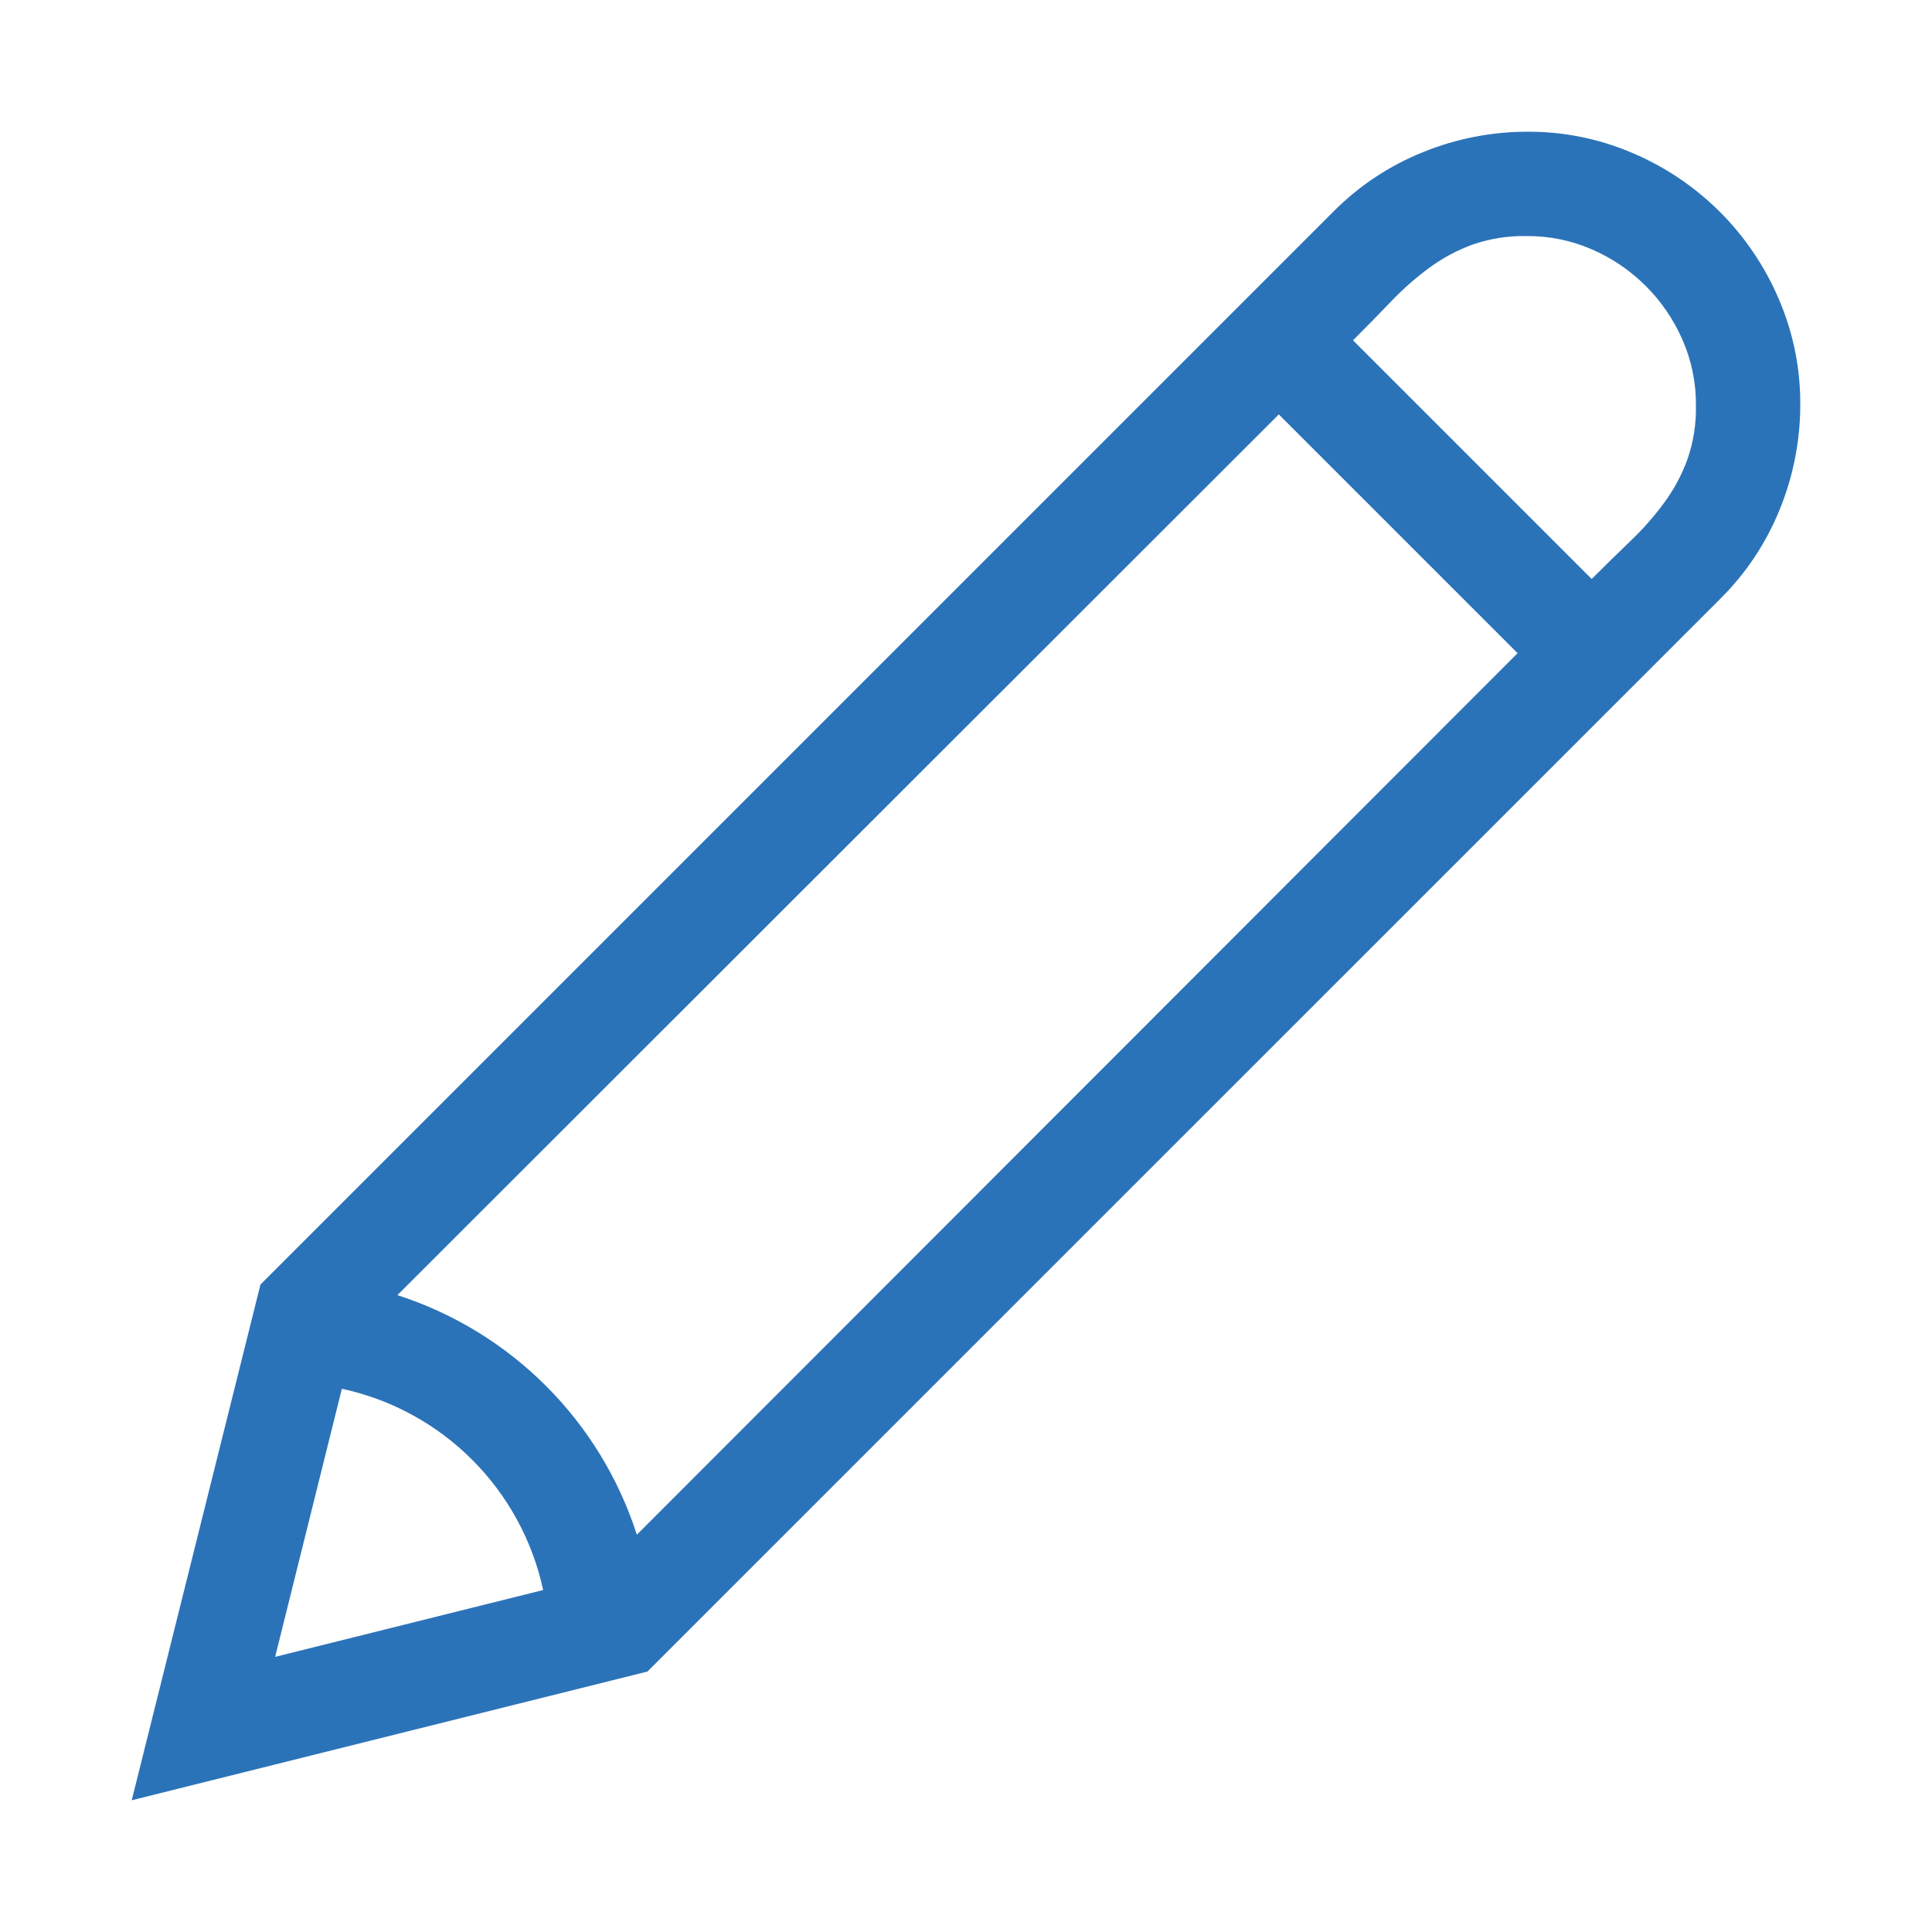
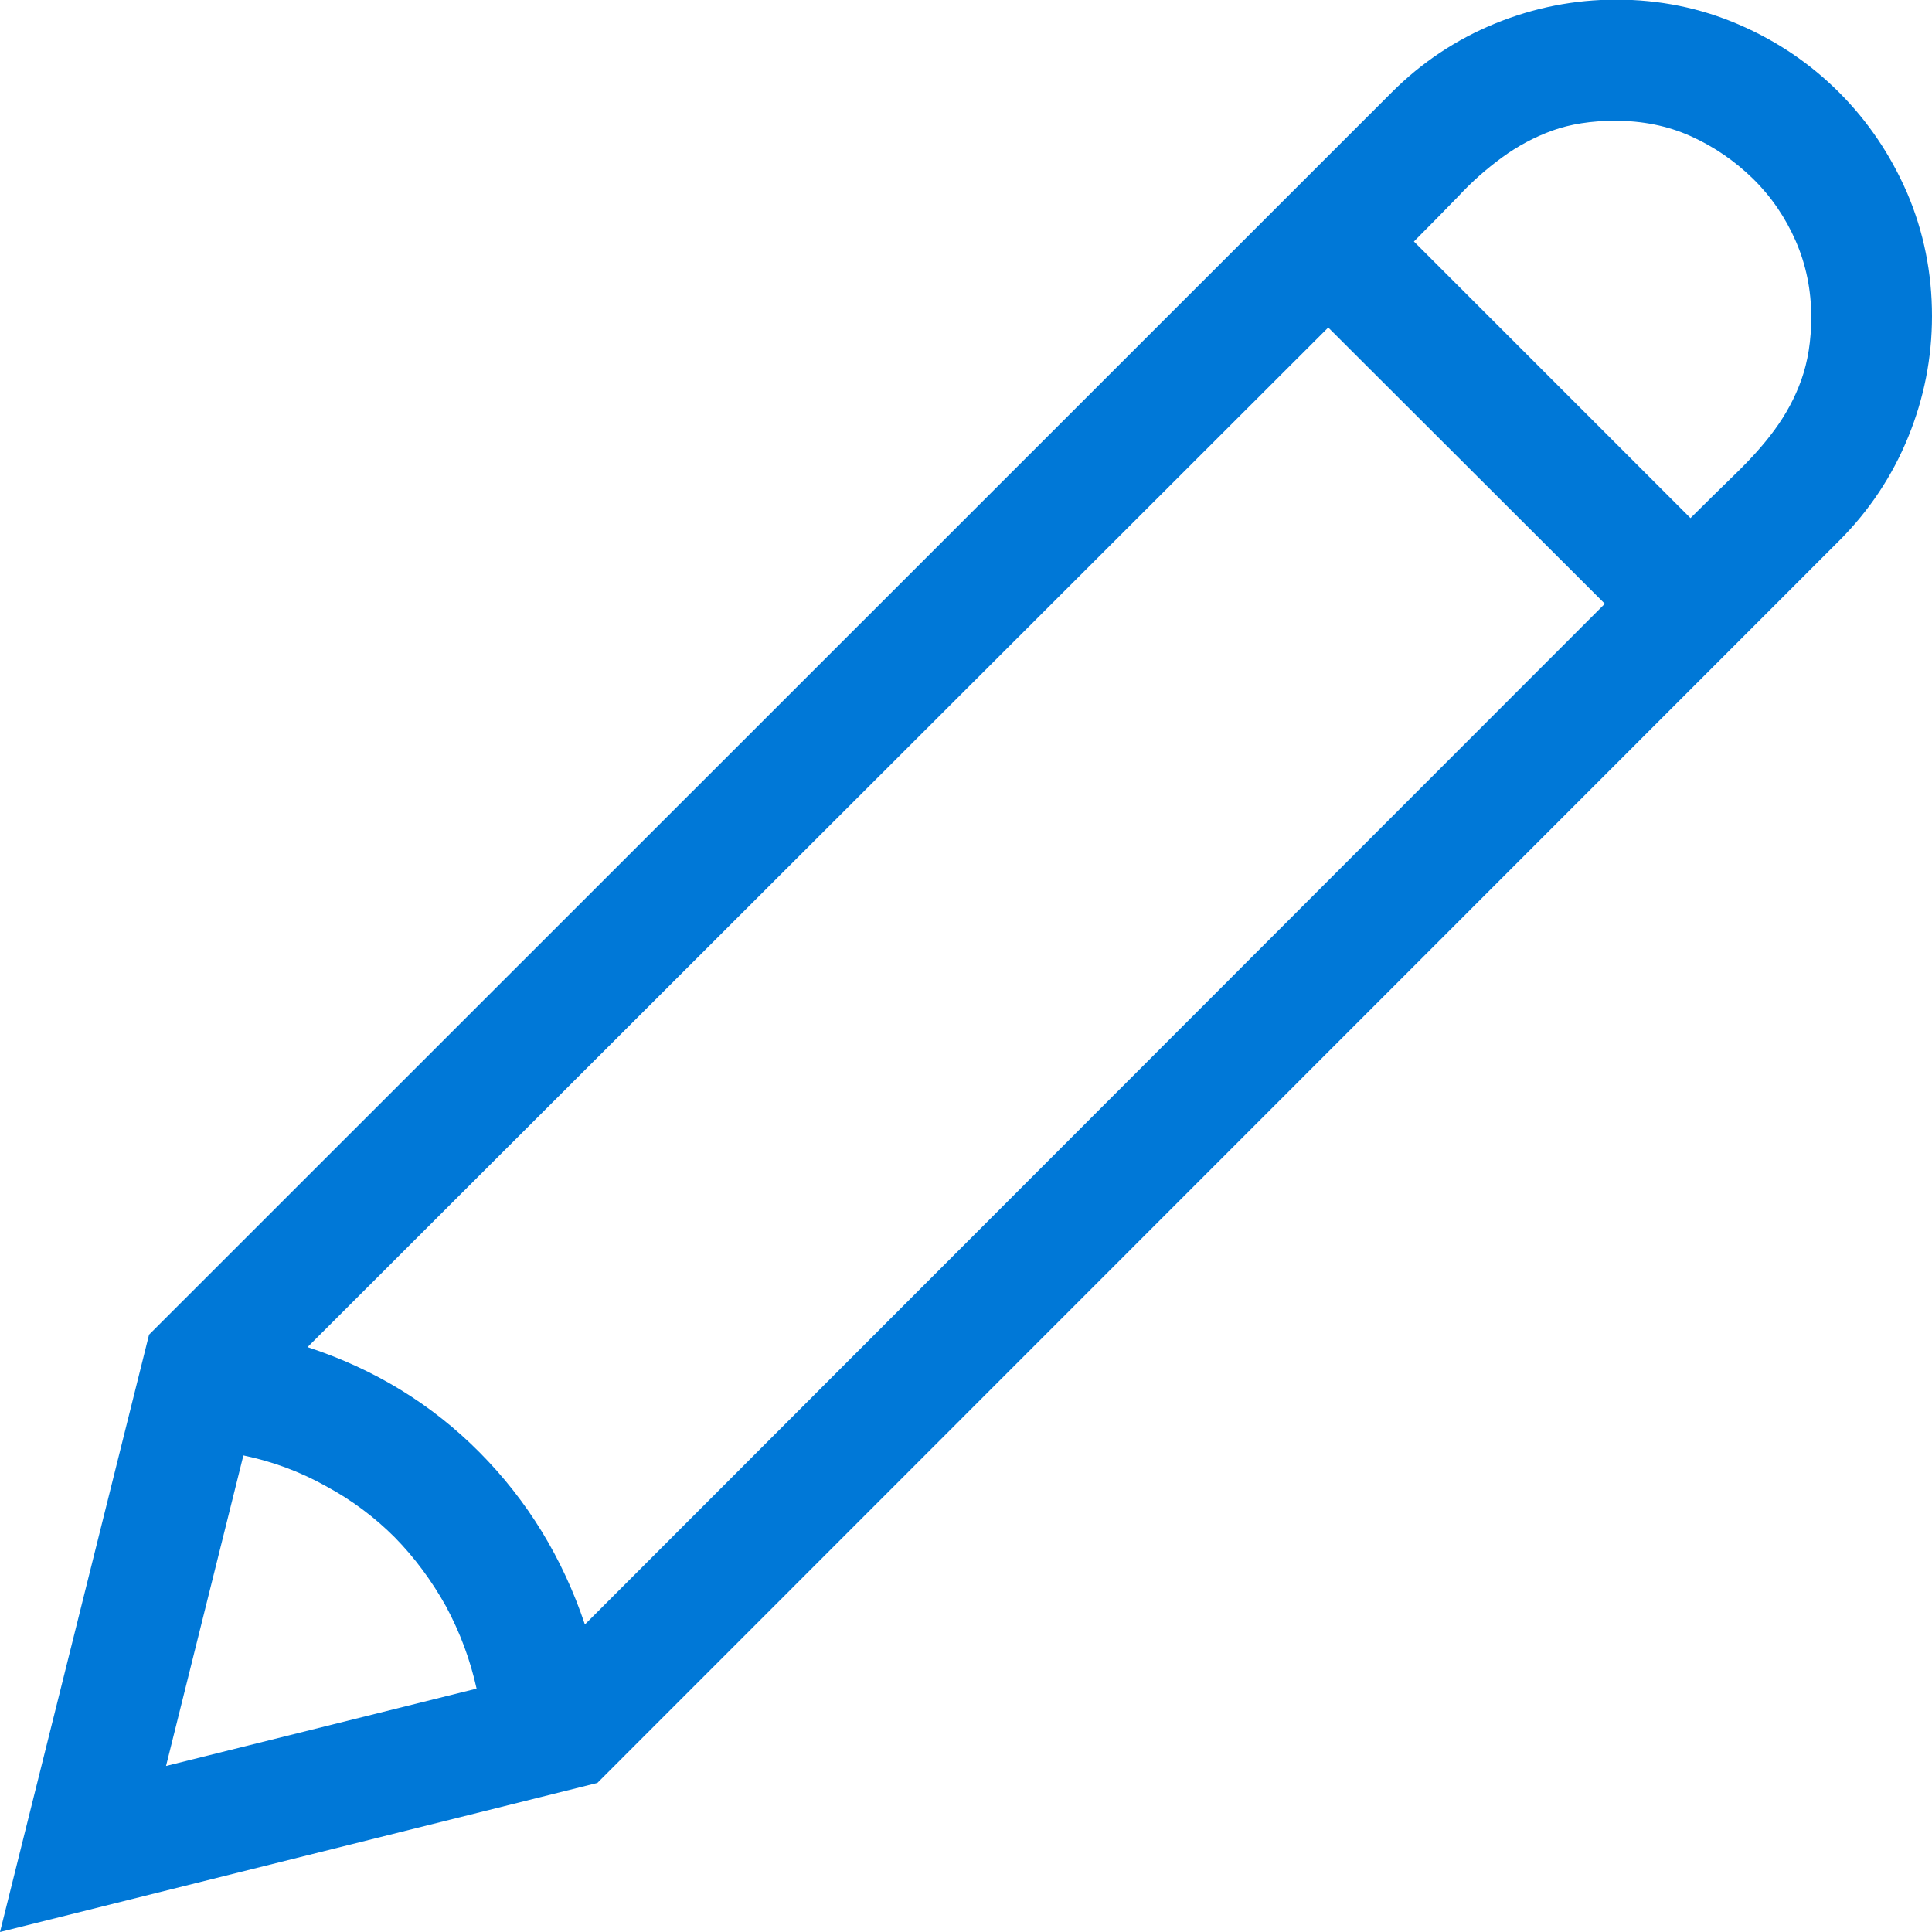
- <svg xmlns="http://www.w3.org/2000/svg" width="7.761mm" height="7.761mm" viewBox="0 0 22 22">
-   <defs>
-     <style>
-       .a {
-         fill: none;
-       }
- 
-       .b {
-         fill: #2b73b9;
-       }
-     </style>
-   </defs>
+ <svg xmlns="http://www.w3.org/2000/svg" version="1.1" id="Слой_1" x="0px" y="0px" viewBox="0 0 512 512" style="enable-background:new 0 0 512 512;" xml:space="preserve">
+   <style type="text/css">
+ 	.st0{fill:none;}
+ 	.st1{fill:#0078D7;}
+ </style>
  <g>
-     <rect class="a" width="22" height="22" />
-     <path class="b" d="M20.5,4.608a3.153,3.153,0,0,1-.232,1.188,3.035,3.035,0,0,1-.677,1.021L7.373,19.034,1.5,20.5l1.466-5.873L15.184,2.409a3.035,3.035,0,0,1,1.021-.677A3.153,3.153,0,0,1,17.392,1.5a2.992,2.992,0,0,1,1.206.246,3.144,3.144,0,0,1,1.656,1.656A2.992,2.992,0,0,1,20.5,4.608ZM3.133,18.867l3.052-.761a2.99,2.99,0,0,0-2.292-2.292Zm1.392-4.119A4.223,4.223,0,0,1,7.252,17.476L17.281,7.438,14.562,4.719ZM18.125,6.593q.231-.231.445-.436a3.277,3.277,0,0,0,.38-.432,1.972,1.972,0,0,0,.264-.491,1.772,1.772,0,0,0,.098-.617,1.83,1.83,0,0,0-.153-.747,1.987,1.987,0,0,0-1.029-1.029,1.83,1.83,0,0,0-.747-.153,1.772,1.772,0,0,0-.617.098,1.972,1.972,0,0,0-.491.264,3.277,3.277,0,0,0-.432.38q-.204.214-.436.445Z" />
+     <rect id="canvas_background_128_" class="st0" width="512" height="512" />
+     <path class="st1" d="M512,83.8c0,11-2.1,21.7-6.3,32c-4.2,10.3-10.3,19.5-18.3,27.5L158.3,472.5L0,512l39.5-158.3L368.8,24.5   c8-8,17.2-14.1,27.5-18.3s21-6.3,32-6.3c11.5,0,22.3,2.2,32.5,6.6s19,10.4,26.6,18s13.6,16.5,18,26.6C509.8,61.4,512,72.3,512,83.8   z M44,468l82.3-20.5c-1.7-7.7-4.4-14.9-8.1-21.8c-3.8-6.8-8.3-12.9-13.6-18.3c-5.3-5.3-11.4-9.9-18.3-13.6   c-6.8-3.8-14.1-6.5-21.8-8.1L44,468z M81.5,357c17.7,5.8,32.9,15.1,45.6,27.9s22,28,27.9,45.6L425.3,160L352,86.8L81.5,357z    M448,137.3c4.2-4.2,8.2-8.1,12-11.8s7.3-7.5,10.3-11.6s5.4-8.5,7.1-13.3S480,90.3,480,84c0-7.2-1.4-13.9-4.1-20.1   s-6.5-11.8-11.3-16.5s-10.3-8.5-16.5-11.3S435.2,32,428,32c-6.3,0-11.9,0.9-16.6,2.6s-9.2,4.1-13.3,7.1c-4.1,3-8,6.4-11.6,10.3   c-3.7,3.8-7.6,7.8-11.8,12L448,137.3z" />
  </g>
</svg>
